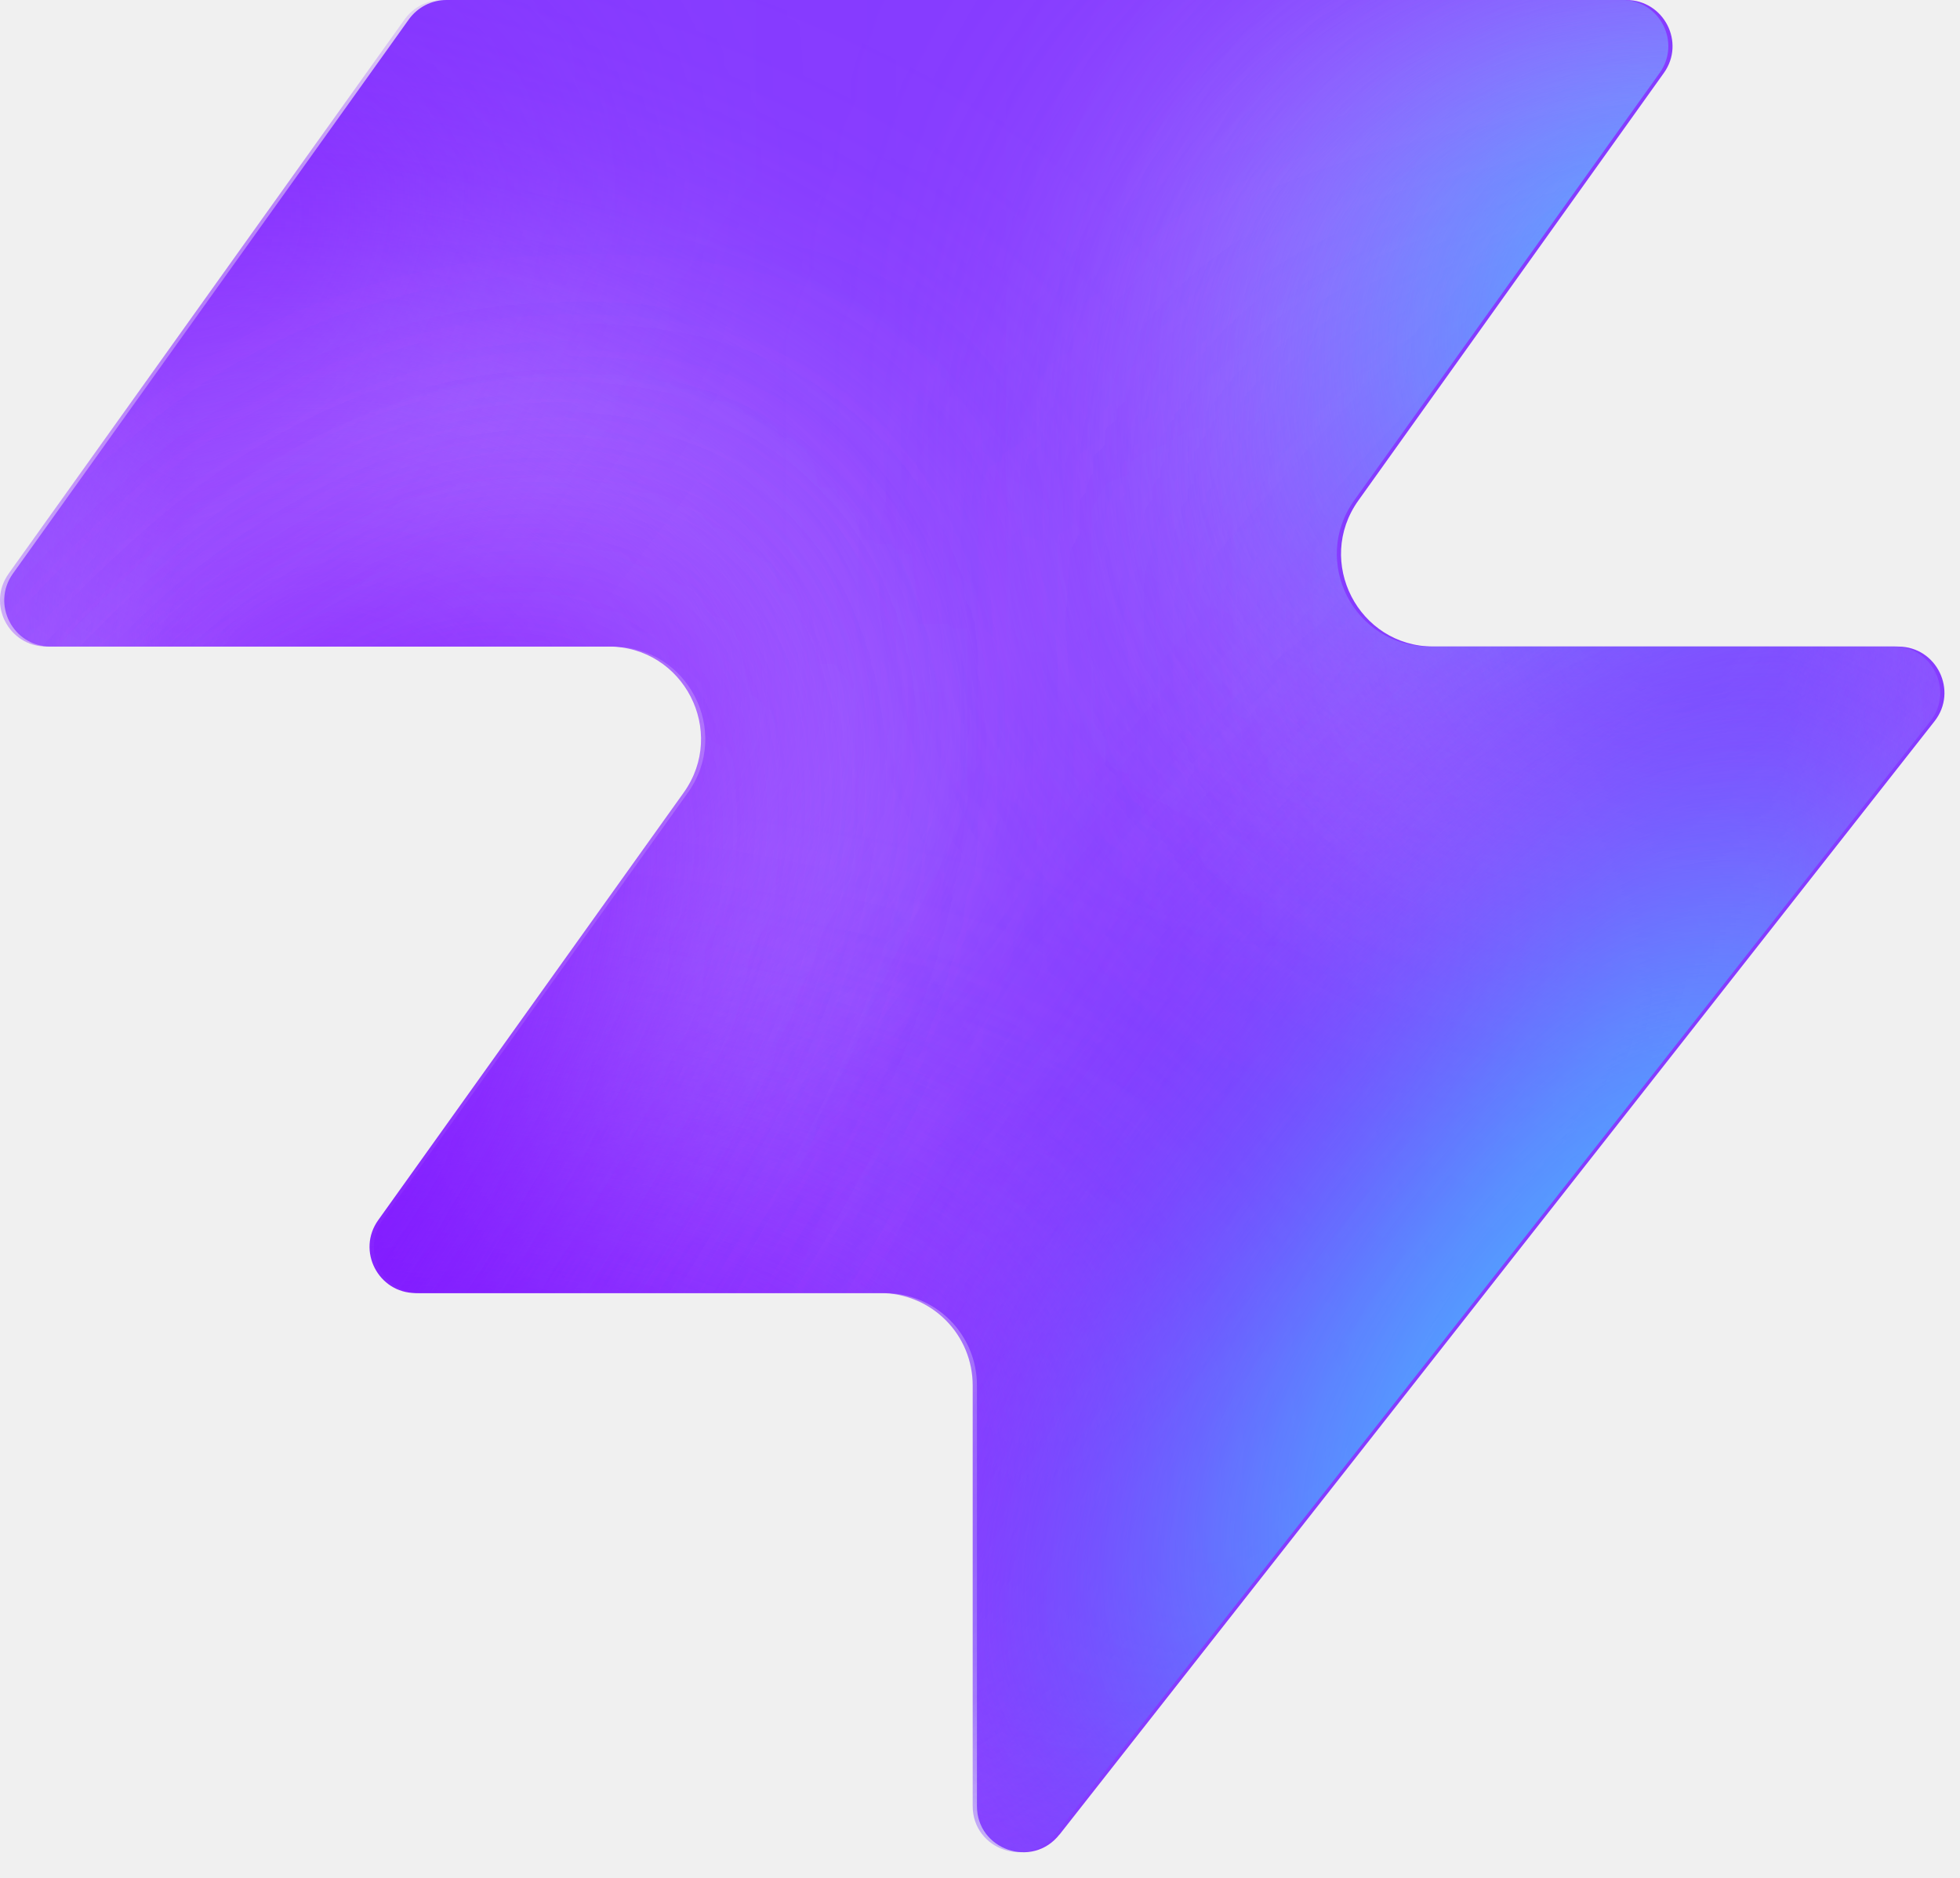
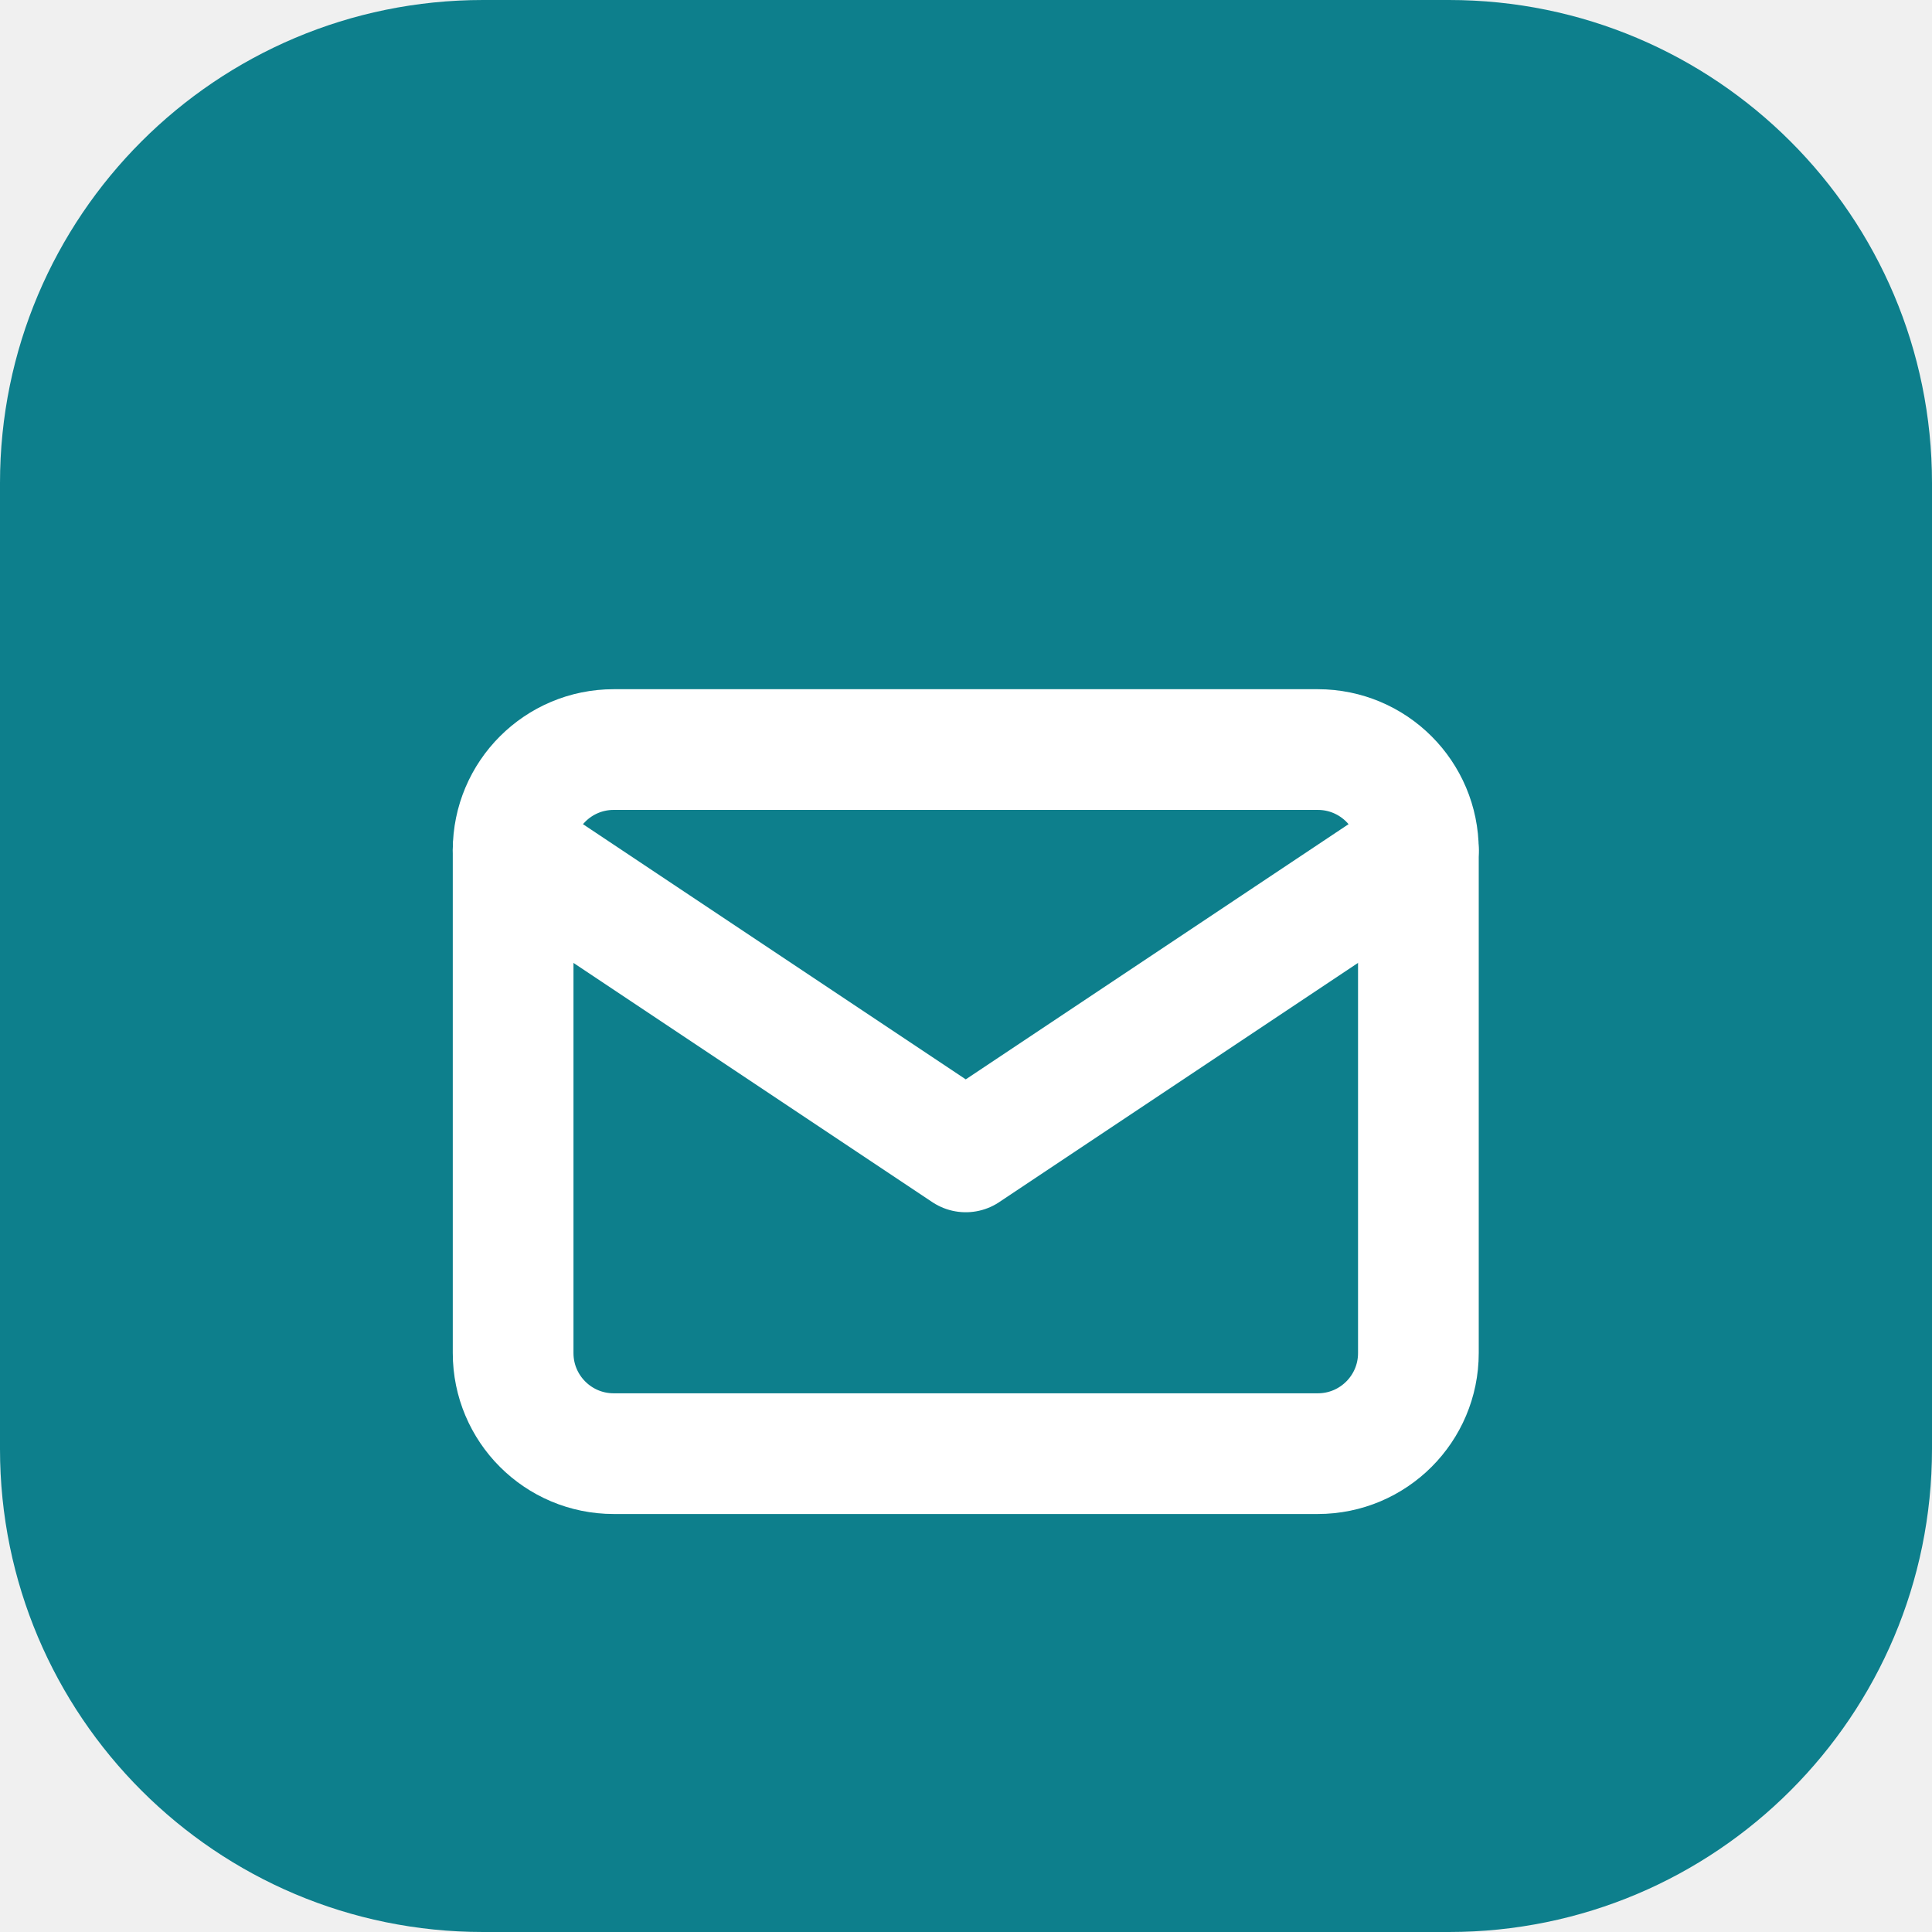
- <svg xmlns="http://www.w3.org/2000/svg" width="48" height="46" fill="none" viewBox="0 0 48 46">
-   <path fill="#863bff" d="M25.946 44.938c-.664.845-2.021.375-2.021-.698V33.937a2.26 2.26 0 0 0-2.262-2.262H10.287c-.92 0-1.456-1.04-.92-1.788l7.48-10.471c1.07-1.497 0-3.578-1.842-3.578H1.237c-.92 0-1.456-1.04-.92-1.788L10.013.474c.214-.297.556-.474.92-.474h28.894c.92 0 1.456 1.04.92 1.788l-7.48 10.471c-1.07 1.498 0 3.579 1.842 3.579h11.377c.943 0 1.473 1.088.89 1.83L25.947 44.94z" style="fill:#863bff;fill:color(display-p3 .525 .23 1);fill-opacity:1" />
-   <mask id="a" width="48" height="46" x="0" y="0" maskUnits="userSpaceOnUse" style="mask-type:alpha">
-     <path fill="#000" d="M25.842 44.938c-.664.844-2.021.375-2.021-.698V33.937a2.26 2.26 0 0 0-2.262-2.262H10.183c-.92 0-1.456-1.04-.92-1.788l7.48-10.471c1.07-1.498 0-3.579-1.842-3.579H1.133c-.92 0-1.456-1.04-.92-1.787L9.91.473c.214-.297.556-.474.92-.474h28.894c.92 0 1.456 1.04.92 1.788l-7.48 10.471c-1.07 1.498 0 3.578 1.842 3.578h11.377c.943 0 1.473 1.088.89 1.832L25.843 44.94z" style="fill:#000;fill-opacity:1" />
-   </mask>
-   <g mask="url(#a)">
-     <g filter="url(#b)">
-       <ellipse cx="5.508" cy="14.704" fill="#ede6ff" rx="5.508" ry="14.704" style="fill:#ede6ff;fill:color(display-p3 .927 .903 1);fill-opacity:1" transform="matrix(.00324 1 1 -.00324 -4.47 31.516)" />
-     </g>
-     <g filter="url(#c)">
-       <ellipse cx="10.399" cy="29.851" fill="#ede6ff" rx="10.399" ry="29.851" style="fill:#ede6ff;fill:color(display-p3 .927 .903 1);fill-opacity:1" transform="matrix(.00324 1 1 -.00324 -39.328 7.883)" />
-     </g>
-     <g filter="url(#d)">
-       <ellipse cx="5.508" cy="30.487" fill="#7e14ff" rx="5.508" ry="30.487" style="fill:#7e14ff;fill:color(display-p3 .492 .077 1);fill-opacity:1" transform="rotate(89.814 -25.913 -14.639)scale(1 -1)" />
-     </g>
-     <g filter="url(#e)">
-       <ellipse cx="5.508" cy="30.599" fill="#7e14ff" rx="5.508" ry="30.599" style="fill:#7e14ff;fill:color(display-p3 .492 .077 1);fill-opacity:1" transform="rotate(89.814 -32.644 -3.334)scale(1 -1)" />
-     </g>
-     <g filter="url(#f)">
-       <ellipse cx="5.508" cy="30.599" fill="#7e14ff" rx="5.508" ry="30.599" style="fill:#7e14ff;fill:color(display-p3 .492 .077 1);fill-opacity:1" transform="matrix(.00324 1 1 -.00324 -34.34 30.47)" />
-     </g>
-     <g filter="url(#g)">
-       <ellipse cx="14.072" cy="22.078" fill="#ede6ff" rx="14.072" ry="22.078" style="fill:#ede6ff;fill:color(display-p3 .927 .903 1);fill-opacity:1" transform="rotate(93.35 24.506 48.493)scale(-1 1)" />
-     </g>
-     <g filter="url(#h)">
-       <ellipse cx="3.47" cy="21.501" fill="#7e14ff" rx="3.47" ry="21.501" style="fill:#7e14ff;fill:color(display-p3 .492 .077 1);fill-opacity:1" transform="rotate(89.009 28.708 47.59)scale(-1 1)" />
-     </g>
-     <g filter="url(#i)">
-       <ellipse cx="3.47" cy="21.501" fill="#7e14ff" rx="3.47" ry="21.501" style="fill:#7e14ff;fill:color(display-p3 .492 .077 1);fill-opacity:1" transform="rotate(89.009 28.708 47.59)scale(-1 1)" />
-     </g>
-     <g filter="url(#j)">
-       <ellipse cx=".387" cy="8.972" fill="#7e14ff" rx="4.407" ry="29.108" style="fill:#7e14ff;fill:color(display-p3 .492 .077 1);fill-opacity:1" transform="rotate(39.51 .387 8.972)" />
-     </g>
-     <g filter="url(#k)">
-       <ellipse cx="47.523" cy="-6.092" fill="#7e14ff" rx="4.407" ry="29.108" style="fill:#7e14ff;fill:color(display-p3 .492 .077 1);fill-opacity:1" transform="rotate(37.892 47.523 -6.092)" />
-     </g>
-     <g filter="url(#l)">
-       <ellipse cx="41.412" cy="6.333" fill="#47bfff" rx="5.971" ry="9.665" style="fill:#47bfff;fill:color(display-p3 .28 .748 1);fill-opacity:1" transform="rotate(37.892 41.412 6.333)" />
-     </g>
-     <g filter="url(#m)">
-       <ellipse cx="-1.879" cy="38.332" fill="#7e14ff" rx="4.407" ry="29.108" style="fill:#7e14ff;fill:color(display-p3 .492 .077 1);fill-opacity:1" transform="rotate(37.892 -1.88 38.332)" />
-     </g>
-     <g filter="url(#n)">
-       <ellipse cx="-1.879" cy="38.332" fill="#7e14ff" rx="4.407" ry="29.108" style="fill:#7e14ff;fill:color(display-p3 .492 .077 1);fill-opacity:1" transform="rotate(37.892 -1.88 38.332)" />
-     </g>
-     <g filter="url(#o)">
-       <ellipse cx="35.651" cy="29.907" fill="#7e14ff" rx="4.407" ry="29.108" style="fill:#7e14ff;fill:color(display-p3 .492 .077 1);fill-opacity:1" transform="rotate(37.892 35.651 29.907)" />
-     </g>
-     <g filter="url(#p)">
-       <ellipse cx="38.418" cy="32.4" fill="#47bfff" rx="5.971" ry="15.297" style="fill:#47bfff;fill:color(display-p3 .28 .748 1);fill-opacity:1" transform="rotate(37.892 38.418 32.4)" />
-     </g>
+ <svg xmlns="http://www.w3.org/2000/svg" viewBox="0 0 32 32" width="32" height="32">
+   <style>
+     .badge { fill: #0d7f8c; }
+     @media (prefers-color-scheme: dark) {
+       .badge { fill: #14b8c4; }
+     }
+   </style>
+   <rect class="badge" x="0" y="0" width="32" height="32" rx="8" />
+   <g transform="translate(6 8.25) scale(0.833)" fill="none" stroke="#fff" stroke-width="2.4" stroke-linecap="round" stroke-linejoin="round">
+     <rect x="3" y="5" width="18" height="14" rx="2" />
+     <path d="m3 7 9 6 9-6" />
  </g>
-   <defs>
-     <filter id="b" width="60.045" height="41.654" x="-19.77" y="16.149" color-interpolation-filters="sRGB" filterUnits="userSpaceOnUse">
-       <feFlood flood-opacity="0" result="BackgroundImageFix" />
-       <feBlend in="SourceGraphic" in2="BackgroundImageFix" result="shape" />
-       <feGaussianBlur result="effect1_foregroundBlur_2002_17158" stdDeviation="7.659" />
-     </filter>
-     <filter id="c" width="90.34" height="51.437" x="-54.613" y="-7.533" color-interpolation-filters="sRGB" filterUnits="userSpaceOnUse">
-       <feFlood flood-opacity="0" result="BackgroundImageFix" />
-       <feBlend in="SourceGraphic" in2="BackgroundImageFix" result="shape" />
-       <feGaussianBlur result="effect1_foregroundBlur_2002_17158" stdDeviation="7.659" />
-     </filter>
-     <filter id="d" width="79.355" height="29.4" x="-49.64" y="2.03" color-interpolation-filters="sRGB" filterUnits="userSpaceOnUse">
-       <feFlood flood-opacity="0" result="BackgroundImageFix" />
-       <feBlend in="SourceGraphic" in2="BackgroundImageFix" result="shape" />
-       <feGaussianBlur result="effect1_foregroundBlur_2002_17158" stdDeviation="4.596" />
-     </filter>
-     <filter id="e" width="79.579" height="29.4" x="-45.045" y="20.029" color-interpolation-filters="sRGB" filterUnits="userSpaceOnUse">
-       <feFlood flood-opacity="0" result="BackgroundImageFix" />
-       <feBlend in="SourceGraphic" in2="BackgroundImageFix" result="shape" />
-       <feGaussianBlur result="effect1_foregroundBlur_2002_17158" stdDeviation="4.596" />
-     </filter>
-     <filter id="f" width="79.579" height="29.4" x="-43.513" y="21.178" color-interpolation-filters="sRGB" filterUnits="userSpaceOnUse">
-       <feFlood flood-opacity="0" result="BackgroundImageFix" />
-       <feBlend in="SourceGraphic" in2="BackgroundImageFix" result="shape" />
-       <feGaussianBlur result="effect1_foregroundBlur_2002_17158" stdDeviation="4.596" />
-     </filter>
-     <filter id="g" width="74.749" height="58.852" x="15.756" y="-17.901" color-interpolation-filters="sRGB" filterUnits="userSpaceOnUse">
-       <feFlood flood-opacity="0" result="BackgroundImageFix" />
-       <feBlend in="SourceGraphic" in2="BackgroundImageFix" result="shape" />
-       <feGaussianBlur result="effect1_foregroundBlur_2002_17158" stdDeviation="7.659" />
-     </filter>
-     <filter id="h" width="61.377" height="25.362" x="23.548" y="2.284" color-interpolation-filters="sRGB" filterUnits="userSpaceOnUse">
-       <feFlood flood-opacity="0" result="BackgroundImageFix" />
-       <feBlend in="SourceGraphic" in2="BackgroundImageFix" result="shape" />
-       <feGaussianBlur result="effect1_foregroundBlur_2002_17158" stdDeviation="4.596" />
-     </filter>
-     <filter id="i" width="61.377" height="25.362" x="23.548" y="2.284" color-interpolation-filters="sRGB" filterUnits="userSpaceOnUse">
-       <feFlood flood-opacity="0" result="BackgroundImageFix" />
-       <feBlend in="SourceGraphic" in2="BackgroundImageFix" result="shape" />
-       <feGaussianBlur result="effect1_foregroundBlur_2002_17158" stdDeviation="4.596" />
-     </filter>
-     <filter id="j" width="56.045" height="63.649" x="-27.636" y="-22.853" color-interpolation-filters="sRGB" filterUnits="userSpaceOnUse">
-       <feFlood flood-opacity="0" result="BackgroundImageFix" />
-       <feBlend in="SourceGraphic" in2="BackgroundImageFix" result="shape" />
-       <feGaussianBlur result="effect1_foregroundBlur_2002_17158" stdDeviation="4.596" />
-     </filter>
-     <filter id="k" width="54.814" height="64.646" x="20.116" y="-38.415" color-interpolation-filters="sRGB" filterUnits="userSpaceOnUse">
-       <feFlood flood-opacity="0" result="BackgroundImageFix" />
-       <feBlend in="SourceGraphic" in2="BackgroundImageFix" result="shape" />
-       <feGaussianBlur result="effect1_foregroundBlur_2002_17158" stdDeviation="4.596" />
-     </filter>
-     <filter id="l" width="33.541" height="35.313" x="24.641" y="-11.323" color-interpolation-filters="sRGB" filterUnits="userSpaceOnUse">
-       <feFlood flood-opacity="0" result="BackgroundImageFix" />
-       <feBlend in="SourceGraphic" in2="BackgroundImageFix" result="shape" />
-       <feGaussianBlur result="effect1_foregroundBlur_2002_17158" stdDeviation="4.596" />
-     </filter>
-     <filter id="m" width="54.814" height="64.646" x="-29.286" y="6.009" color-interpolation-filters="sRGB" filterUnits="userSpaceOnUse">
-       <feFlood flood-opacity="0" result="BackgroundImageFix" />
-       <feBlend in="SourceGraphic" in2="BackgroundImageFix" result="shape" />
-       <feGaussianBlur result="effect1_foregroundBlur_2002_17158" stdDeviation="4.596" />
-     </filter>
-     <filter id="n" width="54.814" height="64.646" x="-29.286" y="6.009" color-interpolation-filters="sRGB" filterUnits="userSpaceOnUse">
-       <feFlood flood-opacity="0" result="BackgroundImageFix" />
-       <feBlend in="SourceGraphic" in2="BackgroundImageFix" result="shape" />
-       <feGaussianBlur result="effect1_foregroundBlur_2002_17158" stdDeviation="4.596" />
-     </filter>
-     <filter id="o" width="54.814" height="64.646" x="8.244" y="-2.416" color-interpolation-filters="sRGB" filterUnits="userSpaceOnUse">
-       <feFlood flood-opacity="0" result="BackgroundImageFix" />
-       <feBlend in="SourceGraphic" in2="BackgroundImageFix" result="shape" />
-       <feGaussianBlur result="effect1_foregroundBlur_2002_17158" stdDeviation="4.596" />
-     </filter>
-     <filter id="p" width="39.409" height="43.623" x="18.713" y="10.588" color-interpolation-filters="sRGB" filterUnits="userSpaceOnUse">
-       <feFlood flood-opacity="0" result="BackgroundImageFix" />
-       <feBlend in="SourceGraphic" in2="BackgroundImageFix" result="shape" />
-       <feGaussianBlur result="effect1_foregroundBlur_2002_17158" stdDeviation="4.596" />
-     </filter>
-   </defs>
</svg>
